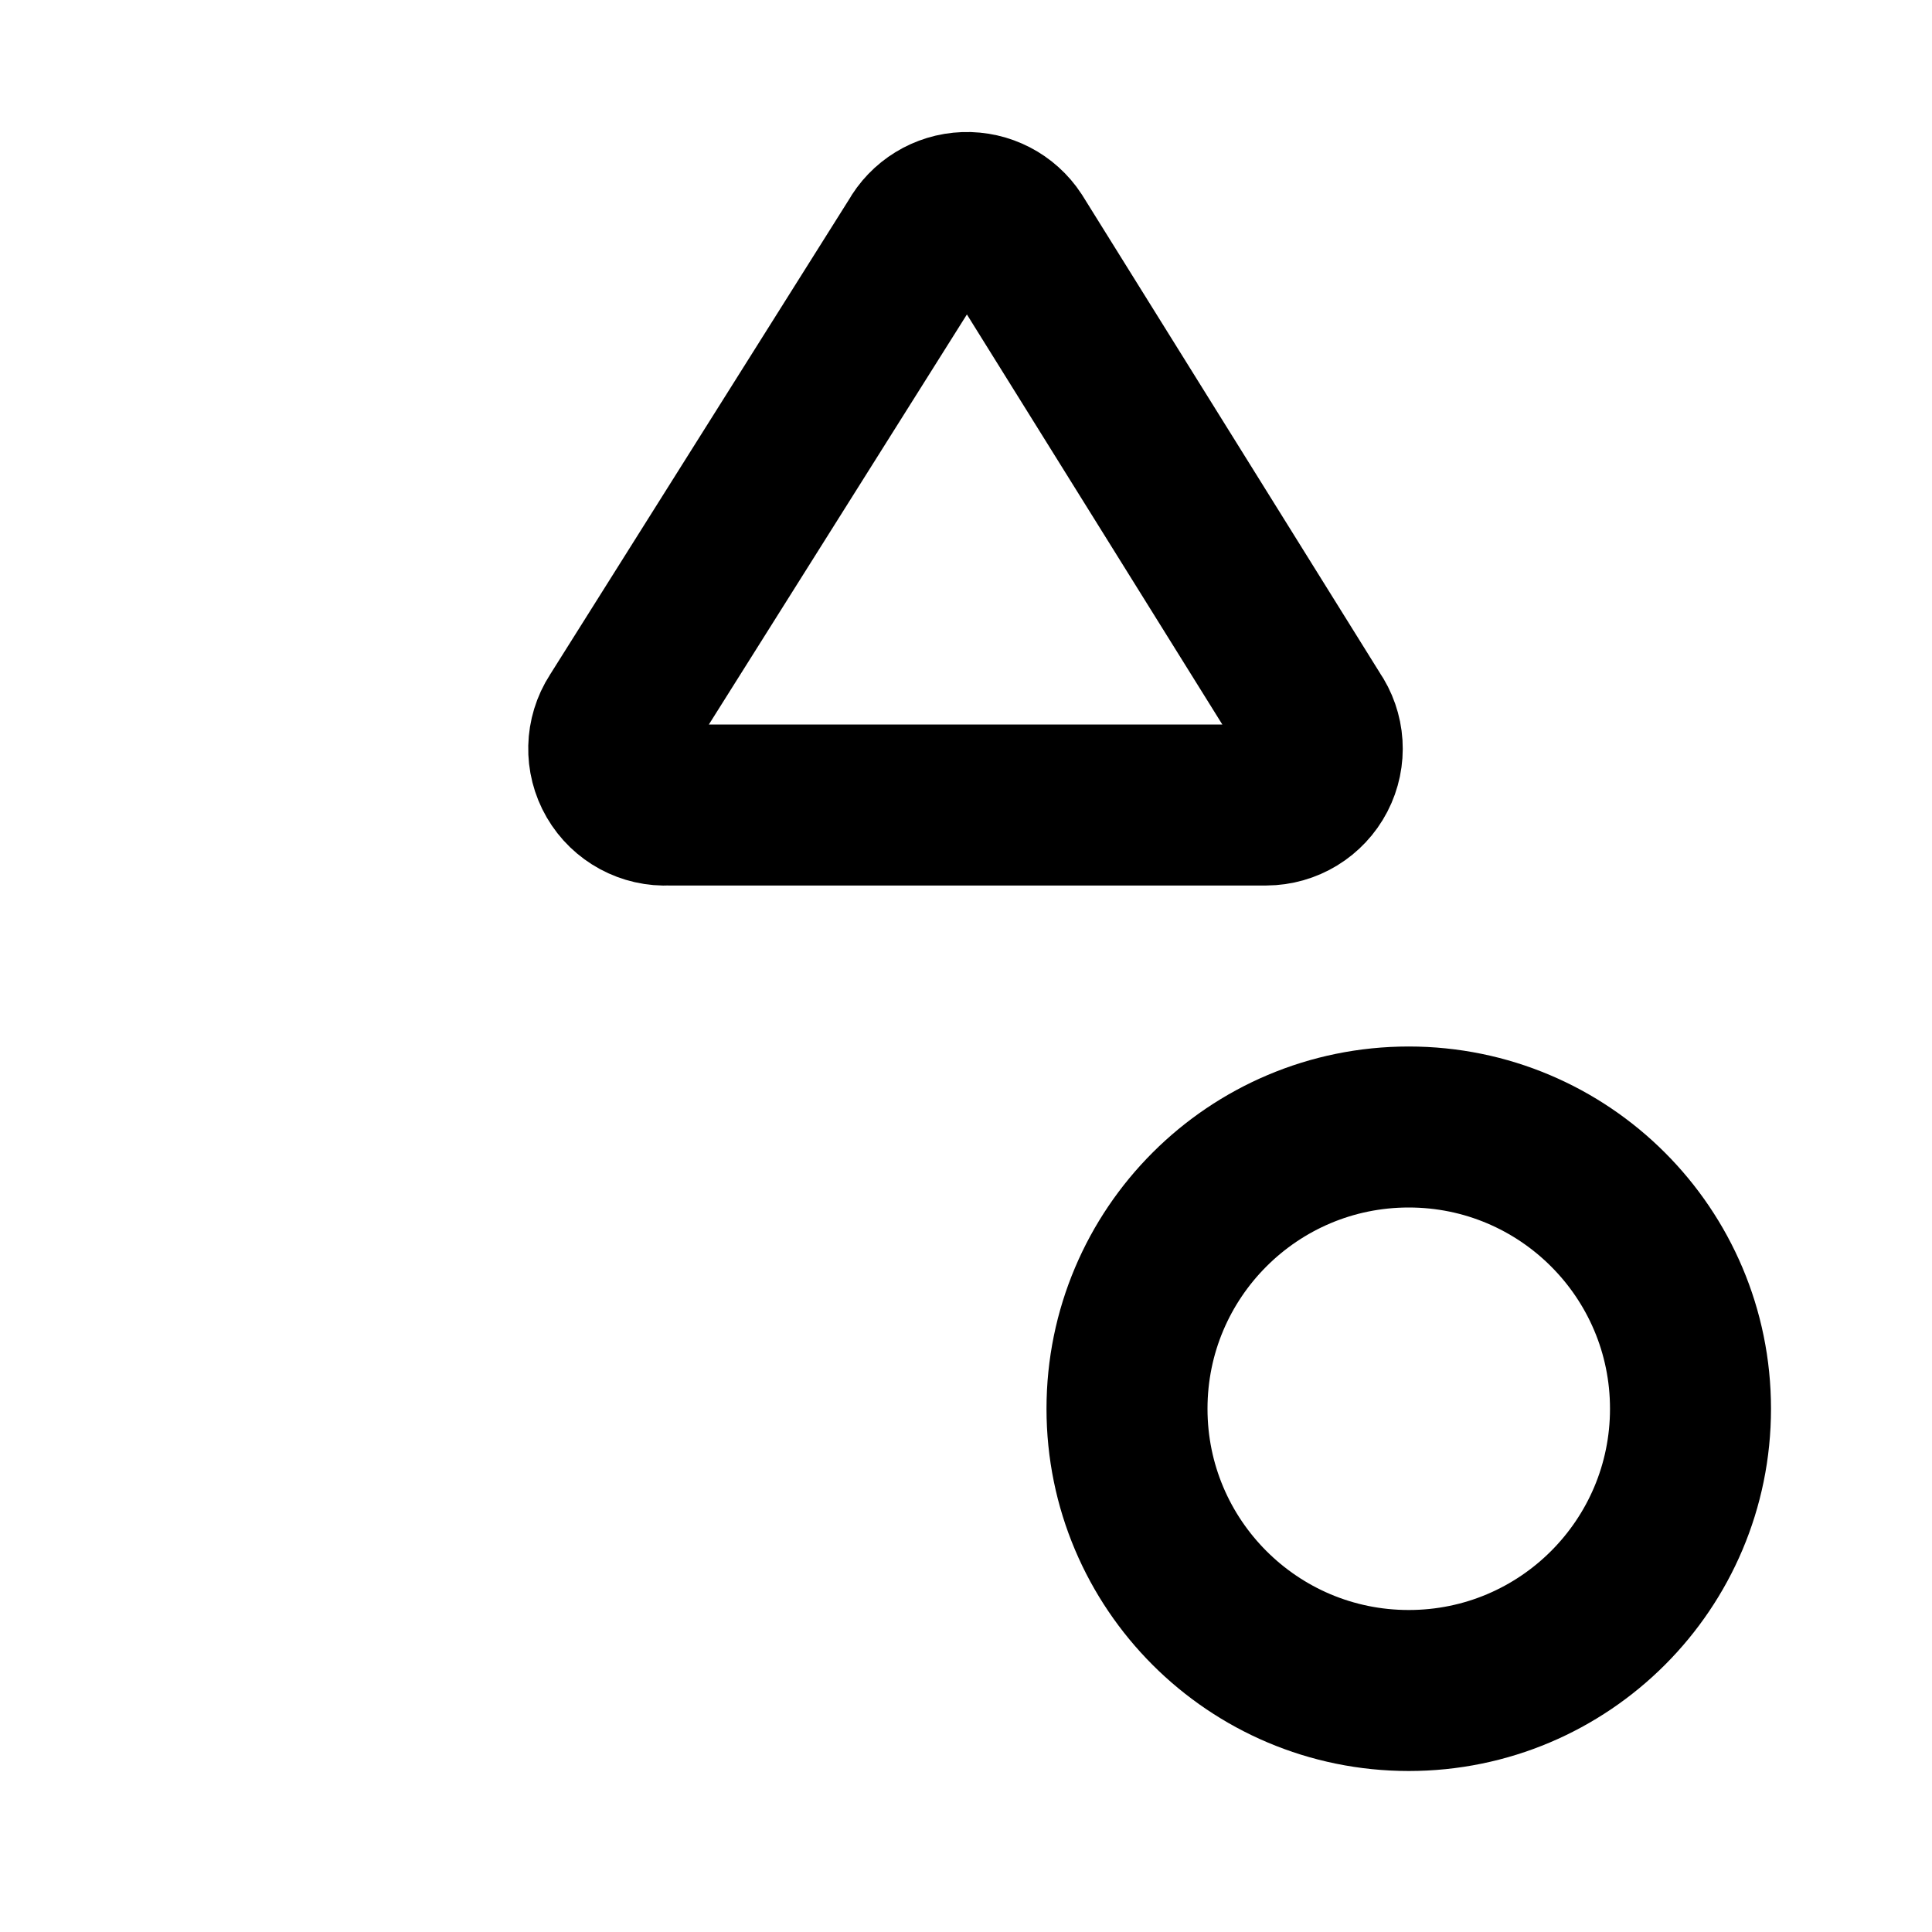
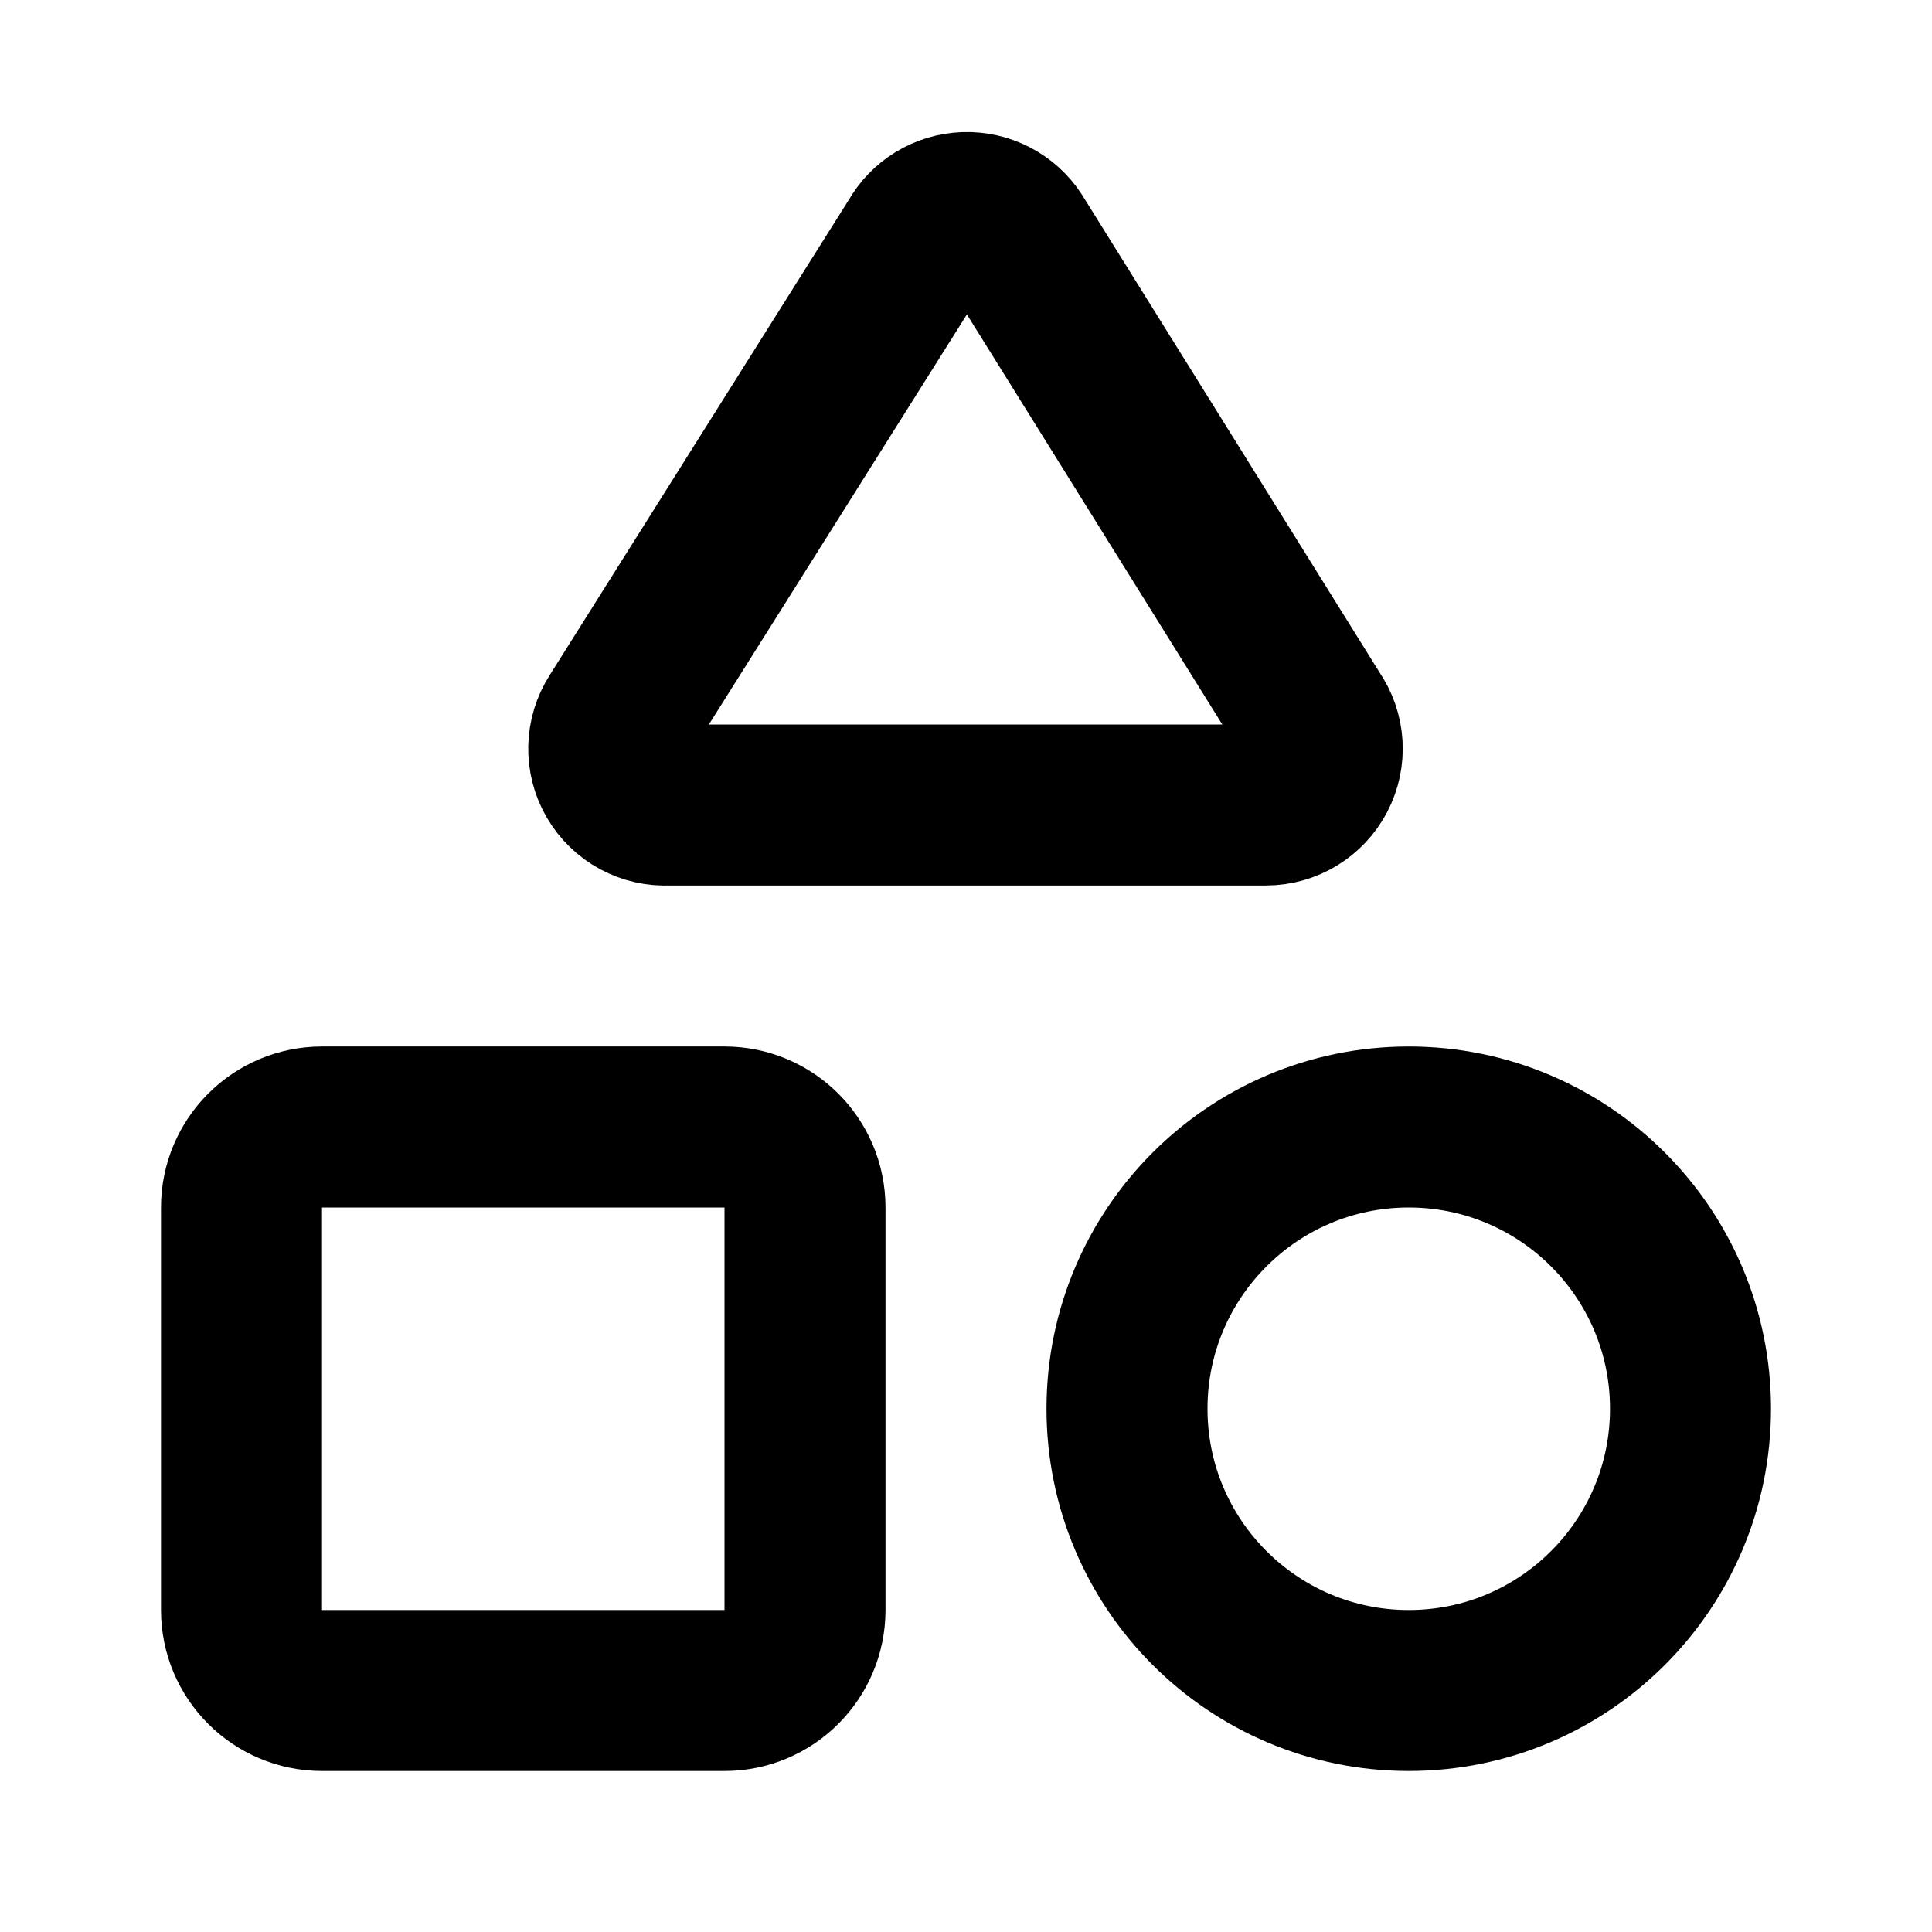
<svg xmlns="http://www.w3.org/2000/svg" viewBox="0 0 24 24" width="24" height="24" fill="none" stroke="currentColor" stroke-width="2" stroke-linecap="square" stroke-linejoin="miter">
  <path d="M8.3 10a.7.7 0 0 1-.626-1.079L11.4 3a.7.7 0 0 1 1.198-.043L16.3 8.9a.7.7 0 0 1-.572 1.1Z" />
-   <rect x="3" y="14" rx="1" />
+   <rect x="3" y="14" width="7" height="7" rx="1" />
  <circle cx="17.5" cy="17.5" r="3.5" />
</svg>
